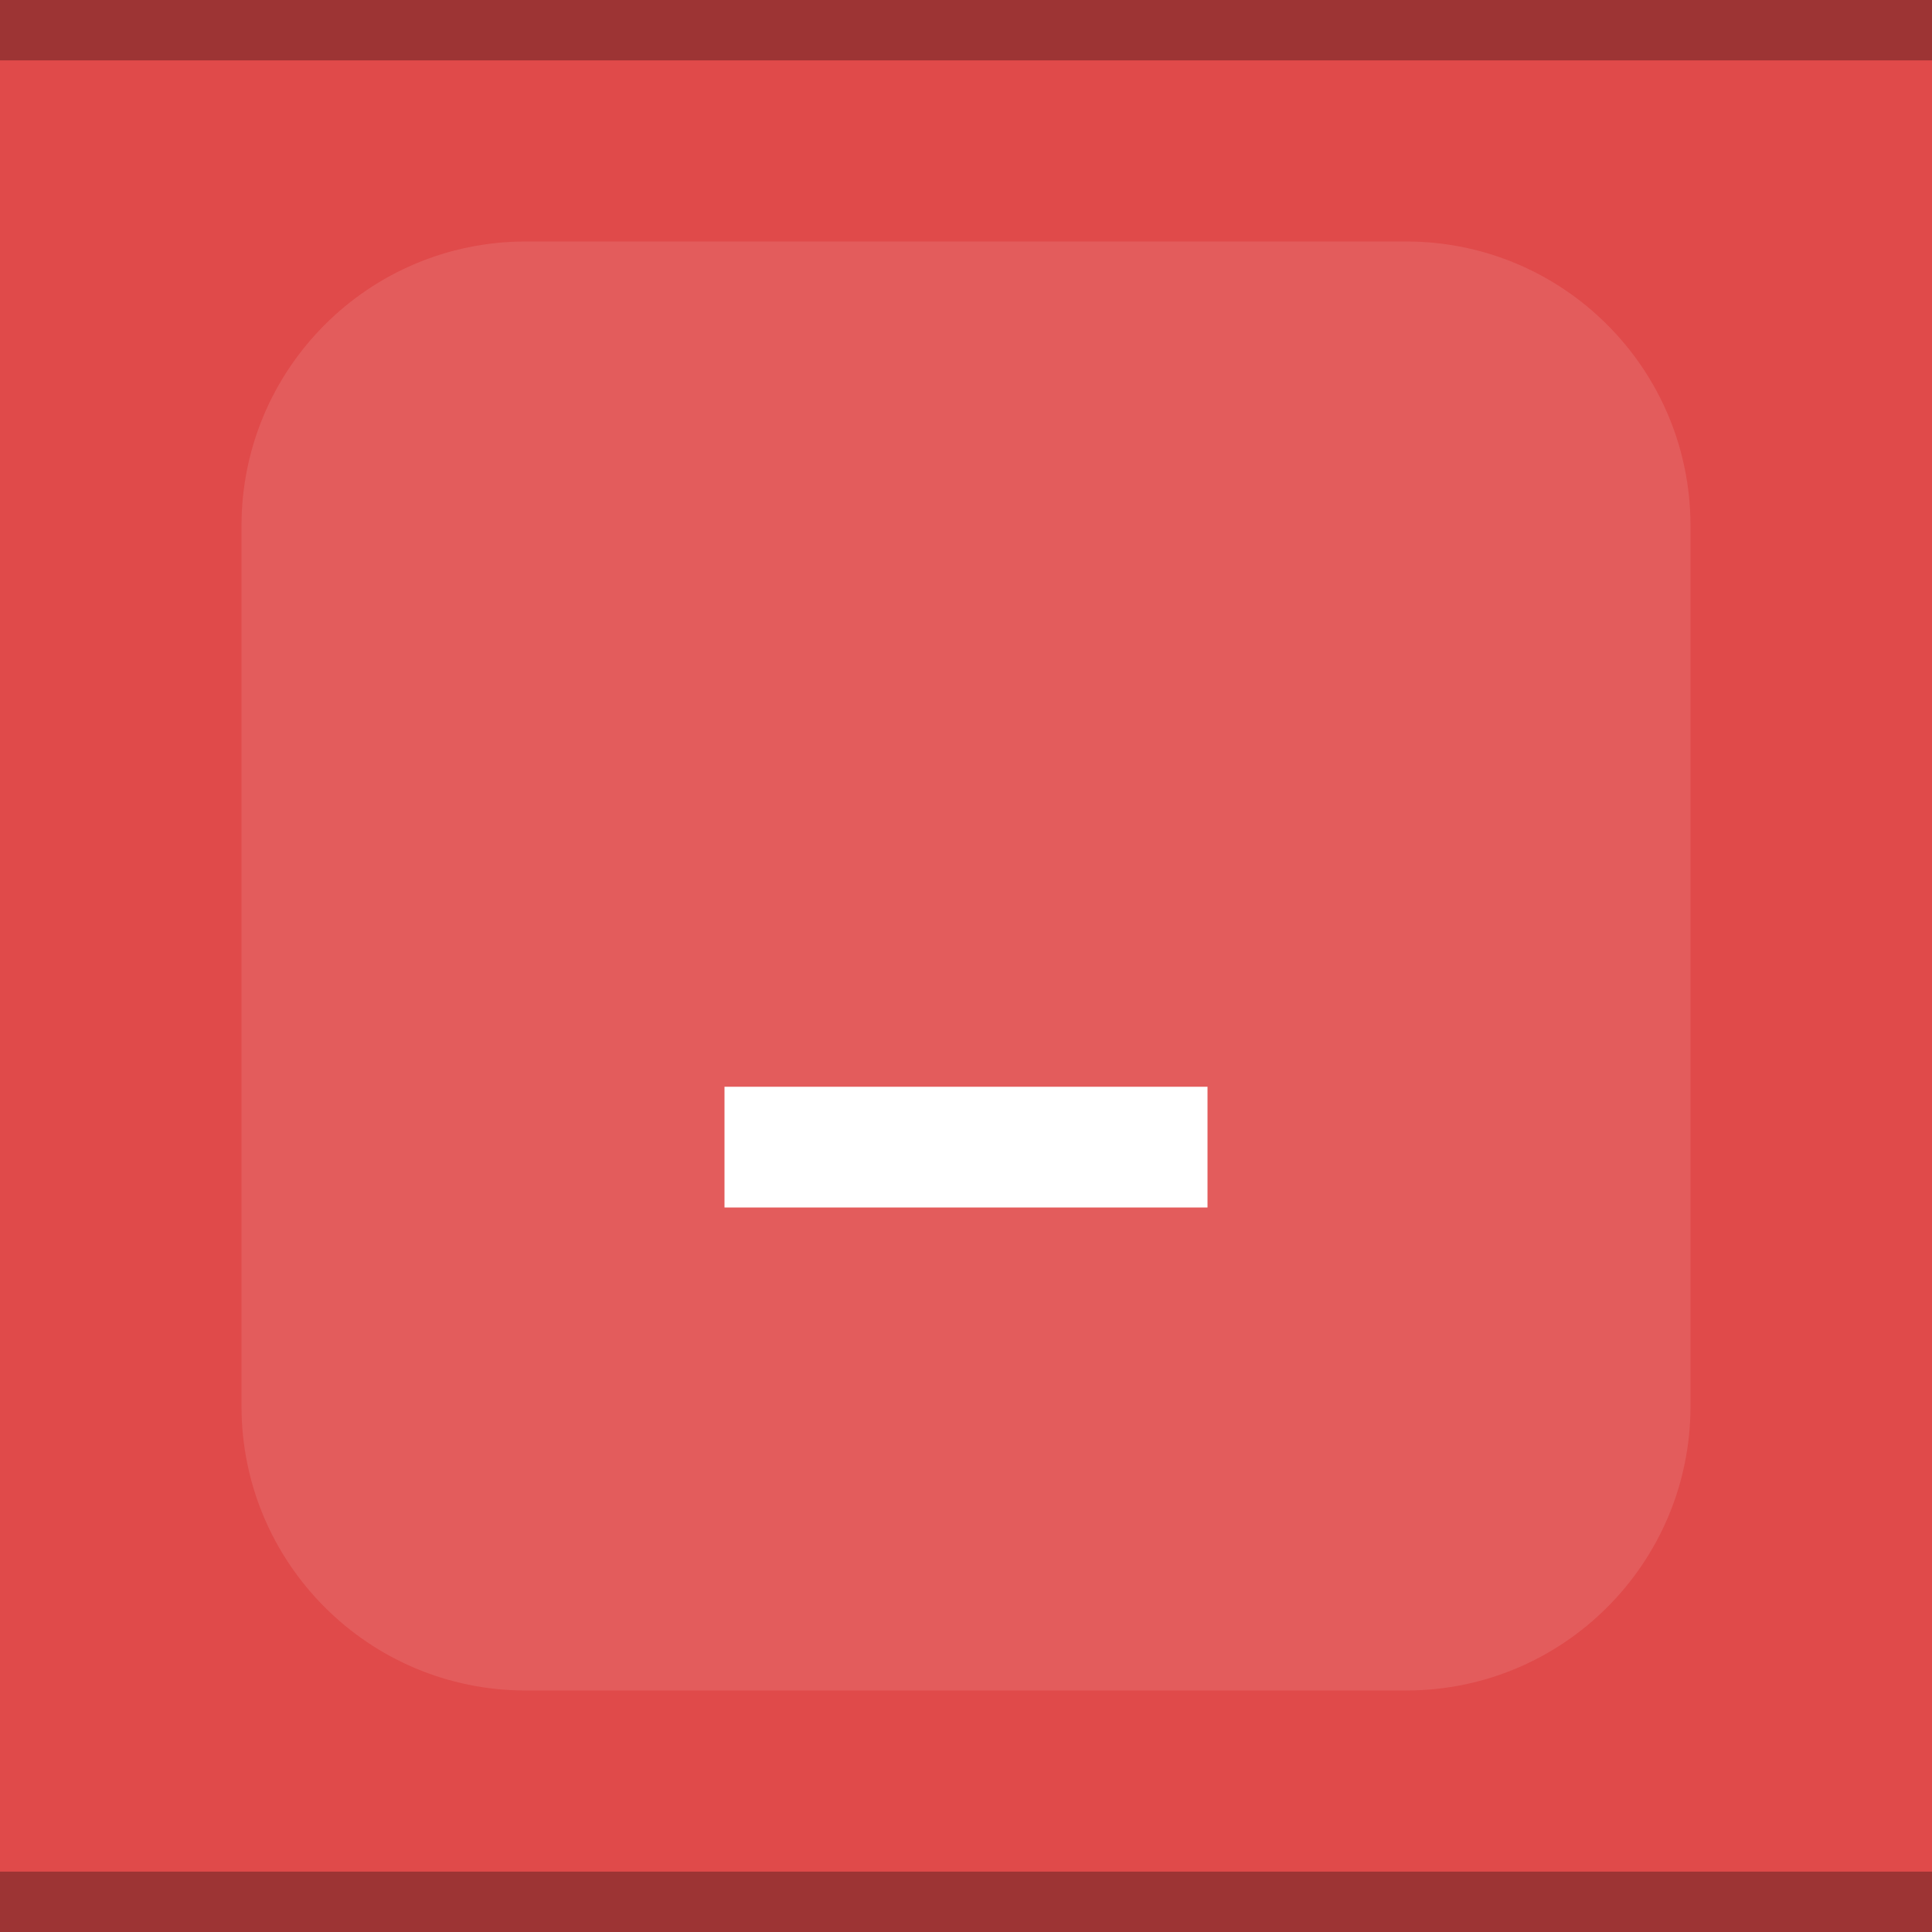
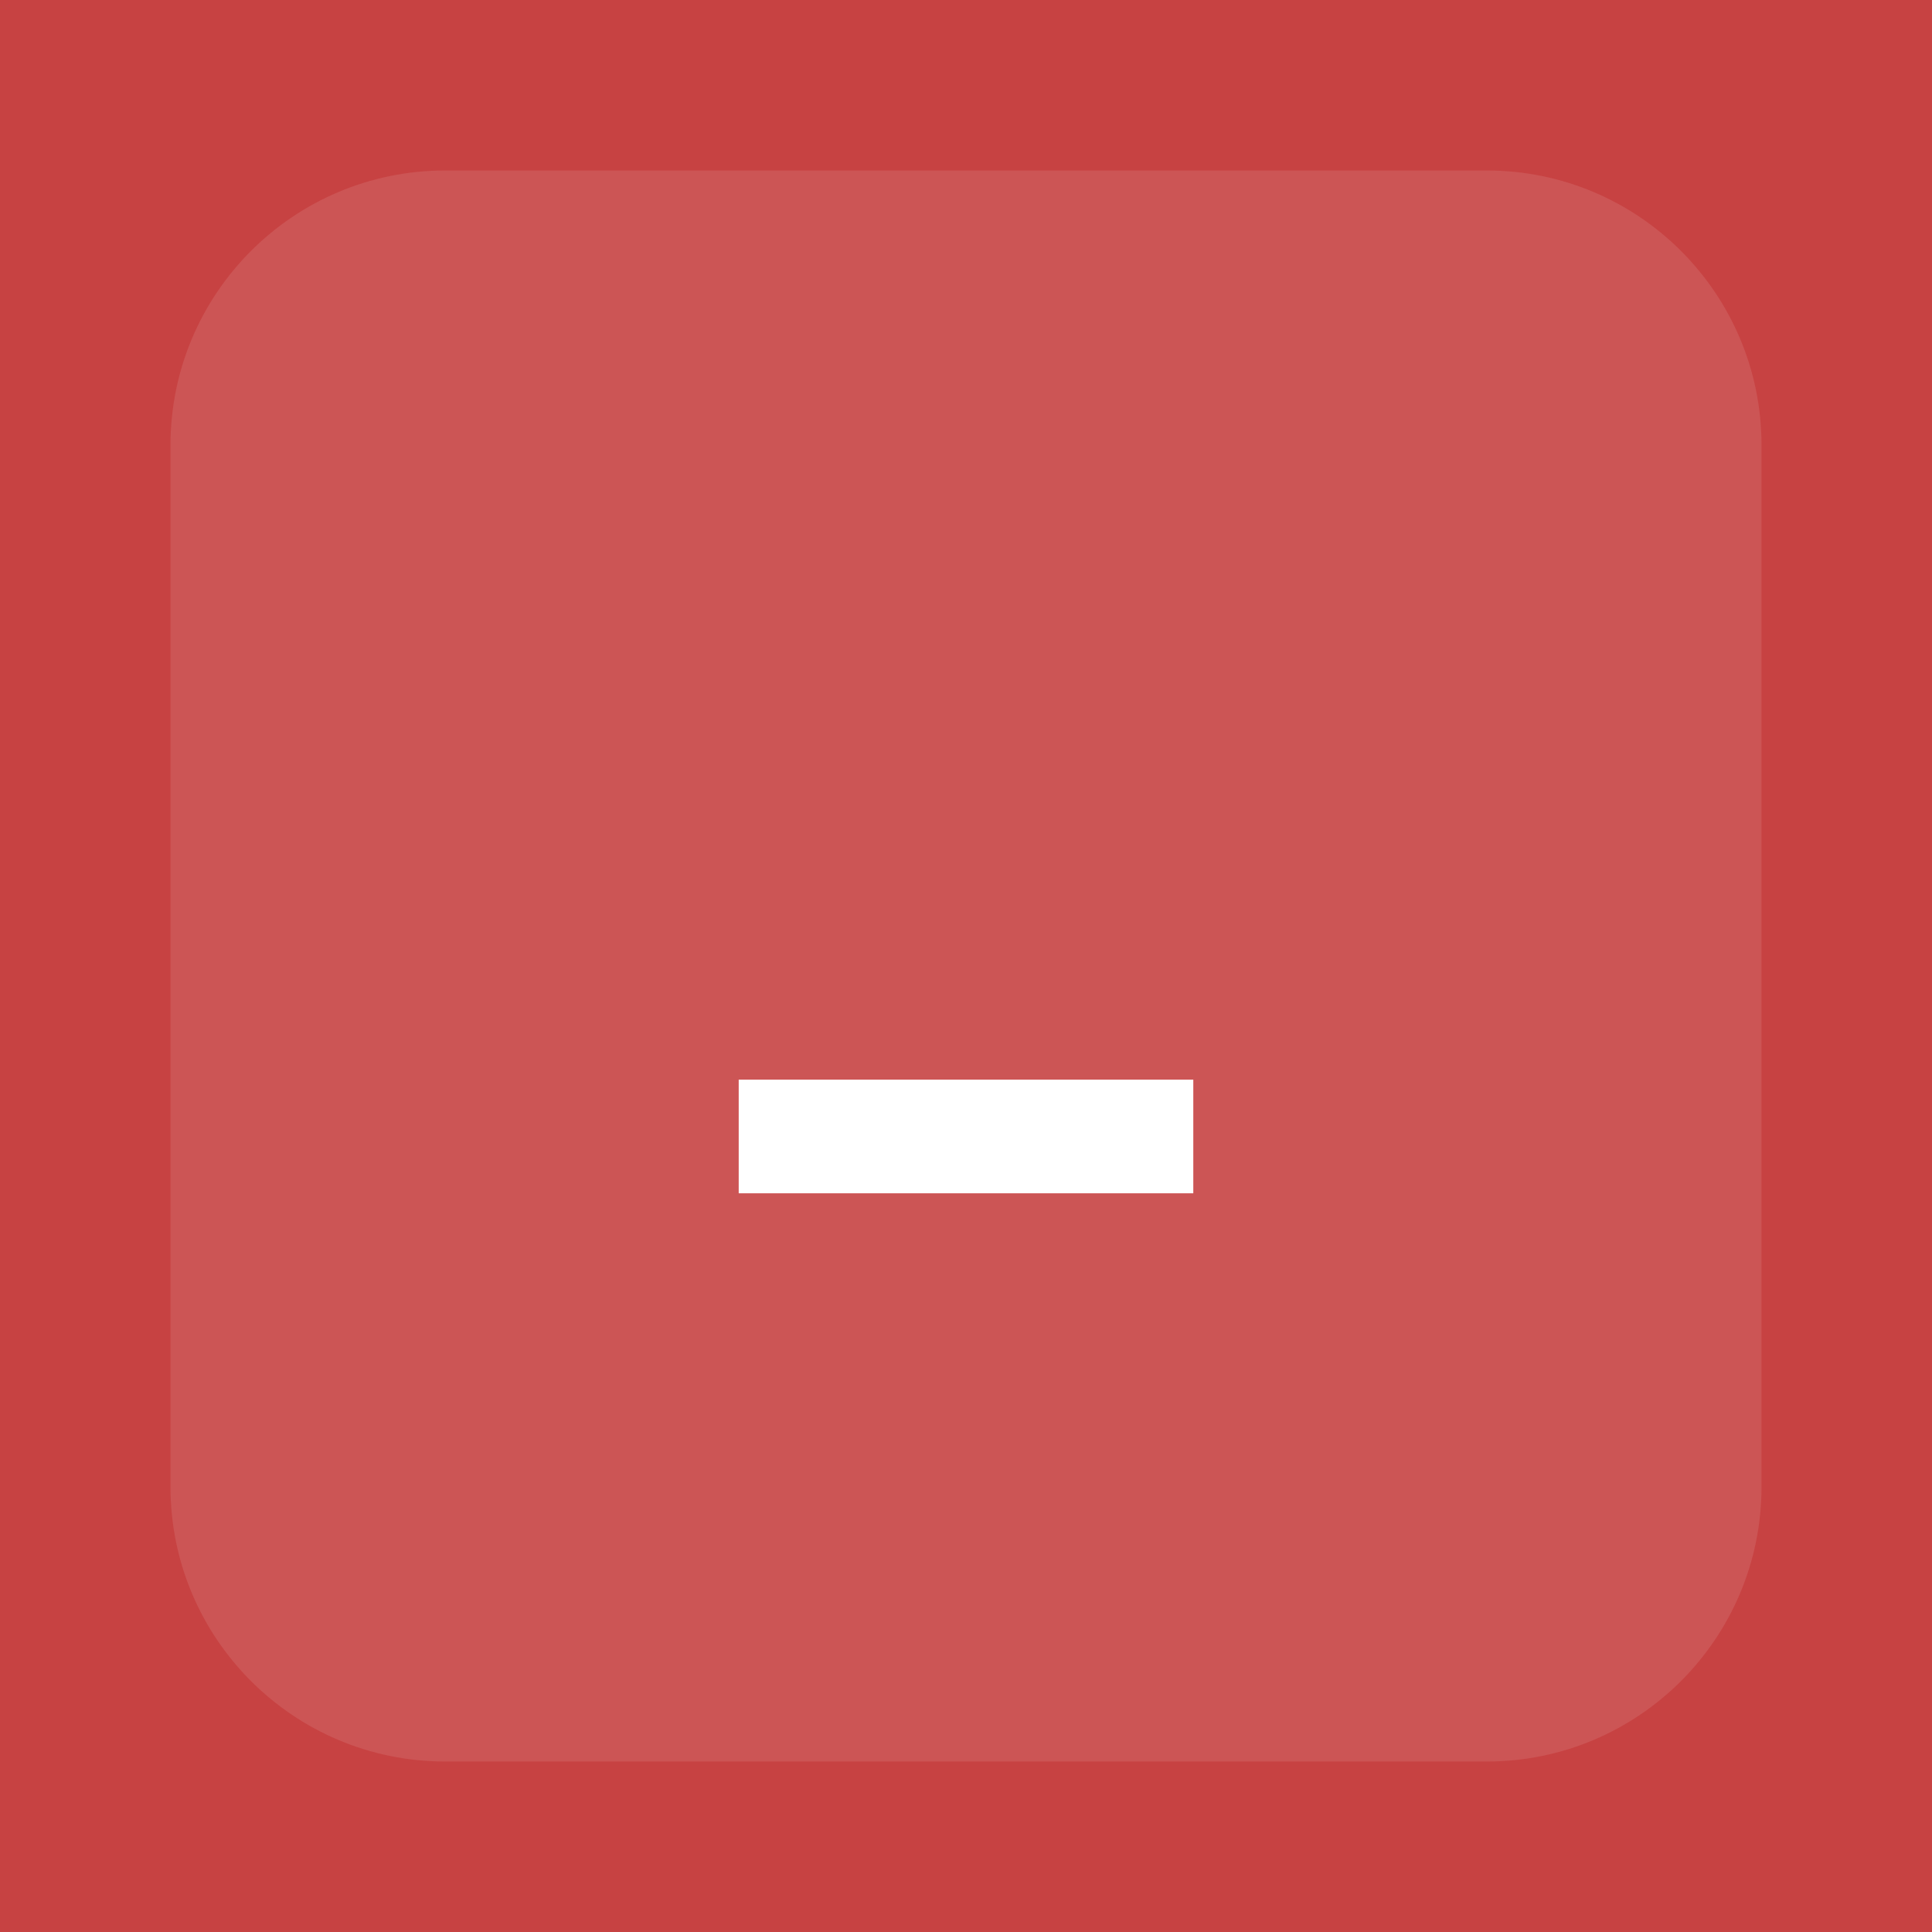
- <svg xmlns="http://www.w3.org/2000/svg" id="svg12" version="1.1" viewBox="0 0 32 32" height="32" width="32">
+ <svg xmlns="http://www.w3.org/2000/svg" id="svg12" version="1.1" viewBox="0 0 34 34" height="34" width="34">
  <defs id="defs16" />
-   <rect style="fill:#e04a4a;fill-opacity:1" id="rect2" fill="#E0E0E0" height="32" width="32" />
-   <path id="path8" d="m 12,18 h 8 v 2 h -8 z" style="fill:#ffffff;fill-opacity:1" />
-   <rect width="32" height="1" fill="#FFFFFF" fill-opacity="0.4" id="rect166" style="opacity:0.3;fill:#000000;fill-opacity:1" x="0" y="0" />
-   <rect width="32" height="1" fill="#FFFFFF" fill-opacity="0.4" id="rect166-3" style="opacity:0.3;fill:#000000;fill-opacity:1" x="0" y="31" />
-   <rect ry="4.708" rx="4.708" y="4" x="4" width="24" height="24" fill="#E0E0E0" id="rect2-6-1" style="opacity:0.1;fill:#ffffff;fill-opacity:1;stroke-width:0.75" />
+   <rect style="fill:#c74242;fill-opacity:1;stroke-width:1.125" id="rect2" fill="#E0E0E0" height="36" width="36" x="-1" y="-1" />
+   <path id="path8" d="m 13,19 h 8 v 2 h -8 z" style="fill:#ffffff" />
+   <rect style="opacity:0.1;fill:#ffffff;fill-opacity:1;stroke-width:0.875" id="rect2-3" fill="#E0E0E0" height="28" width="28" x="3" y="3" rx="4.836" ry="4.836" />
</svg>
